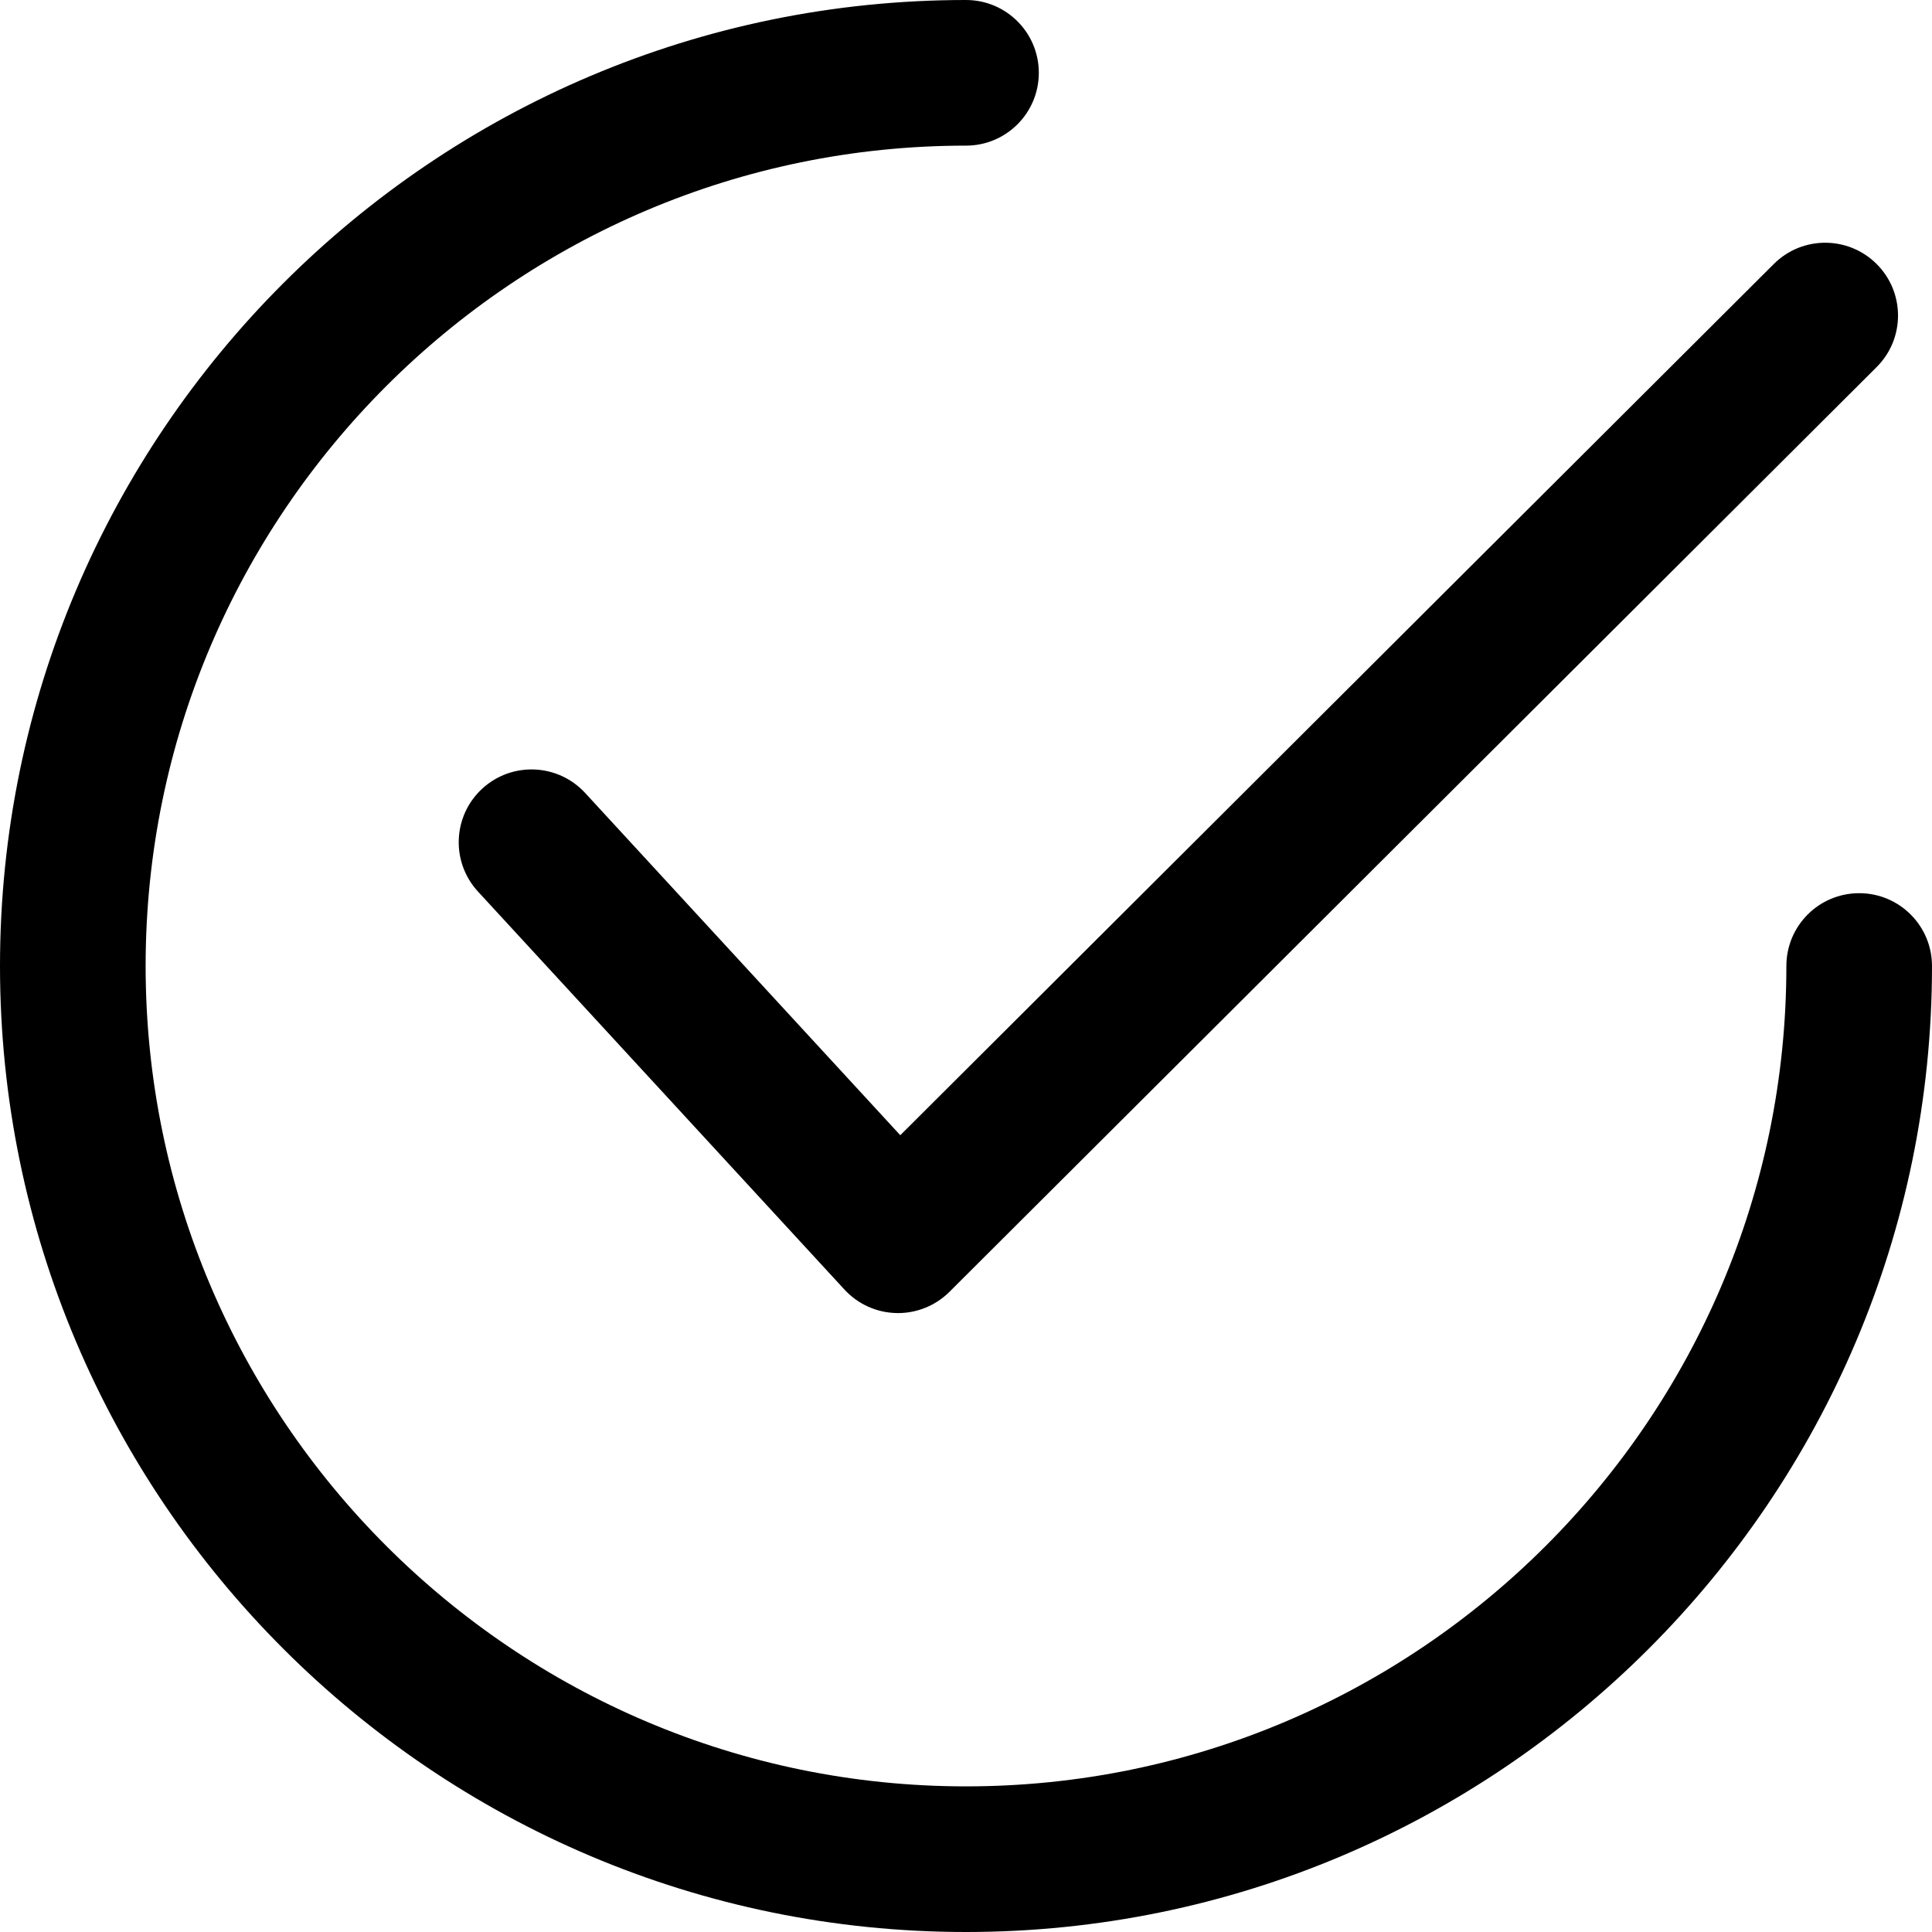
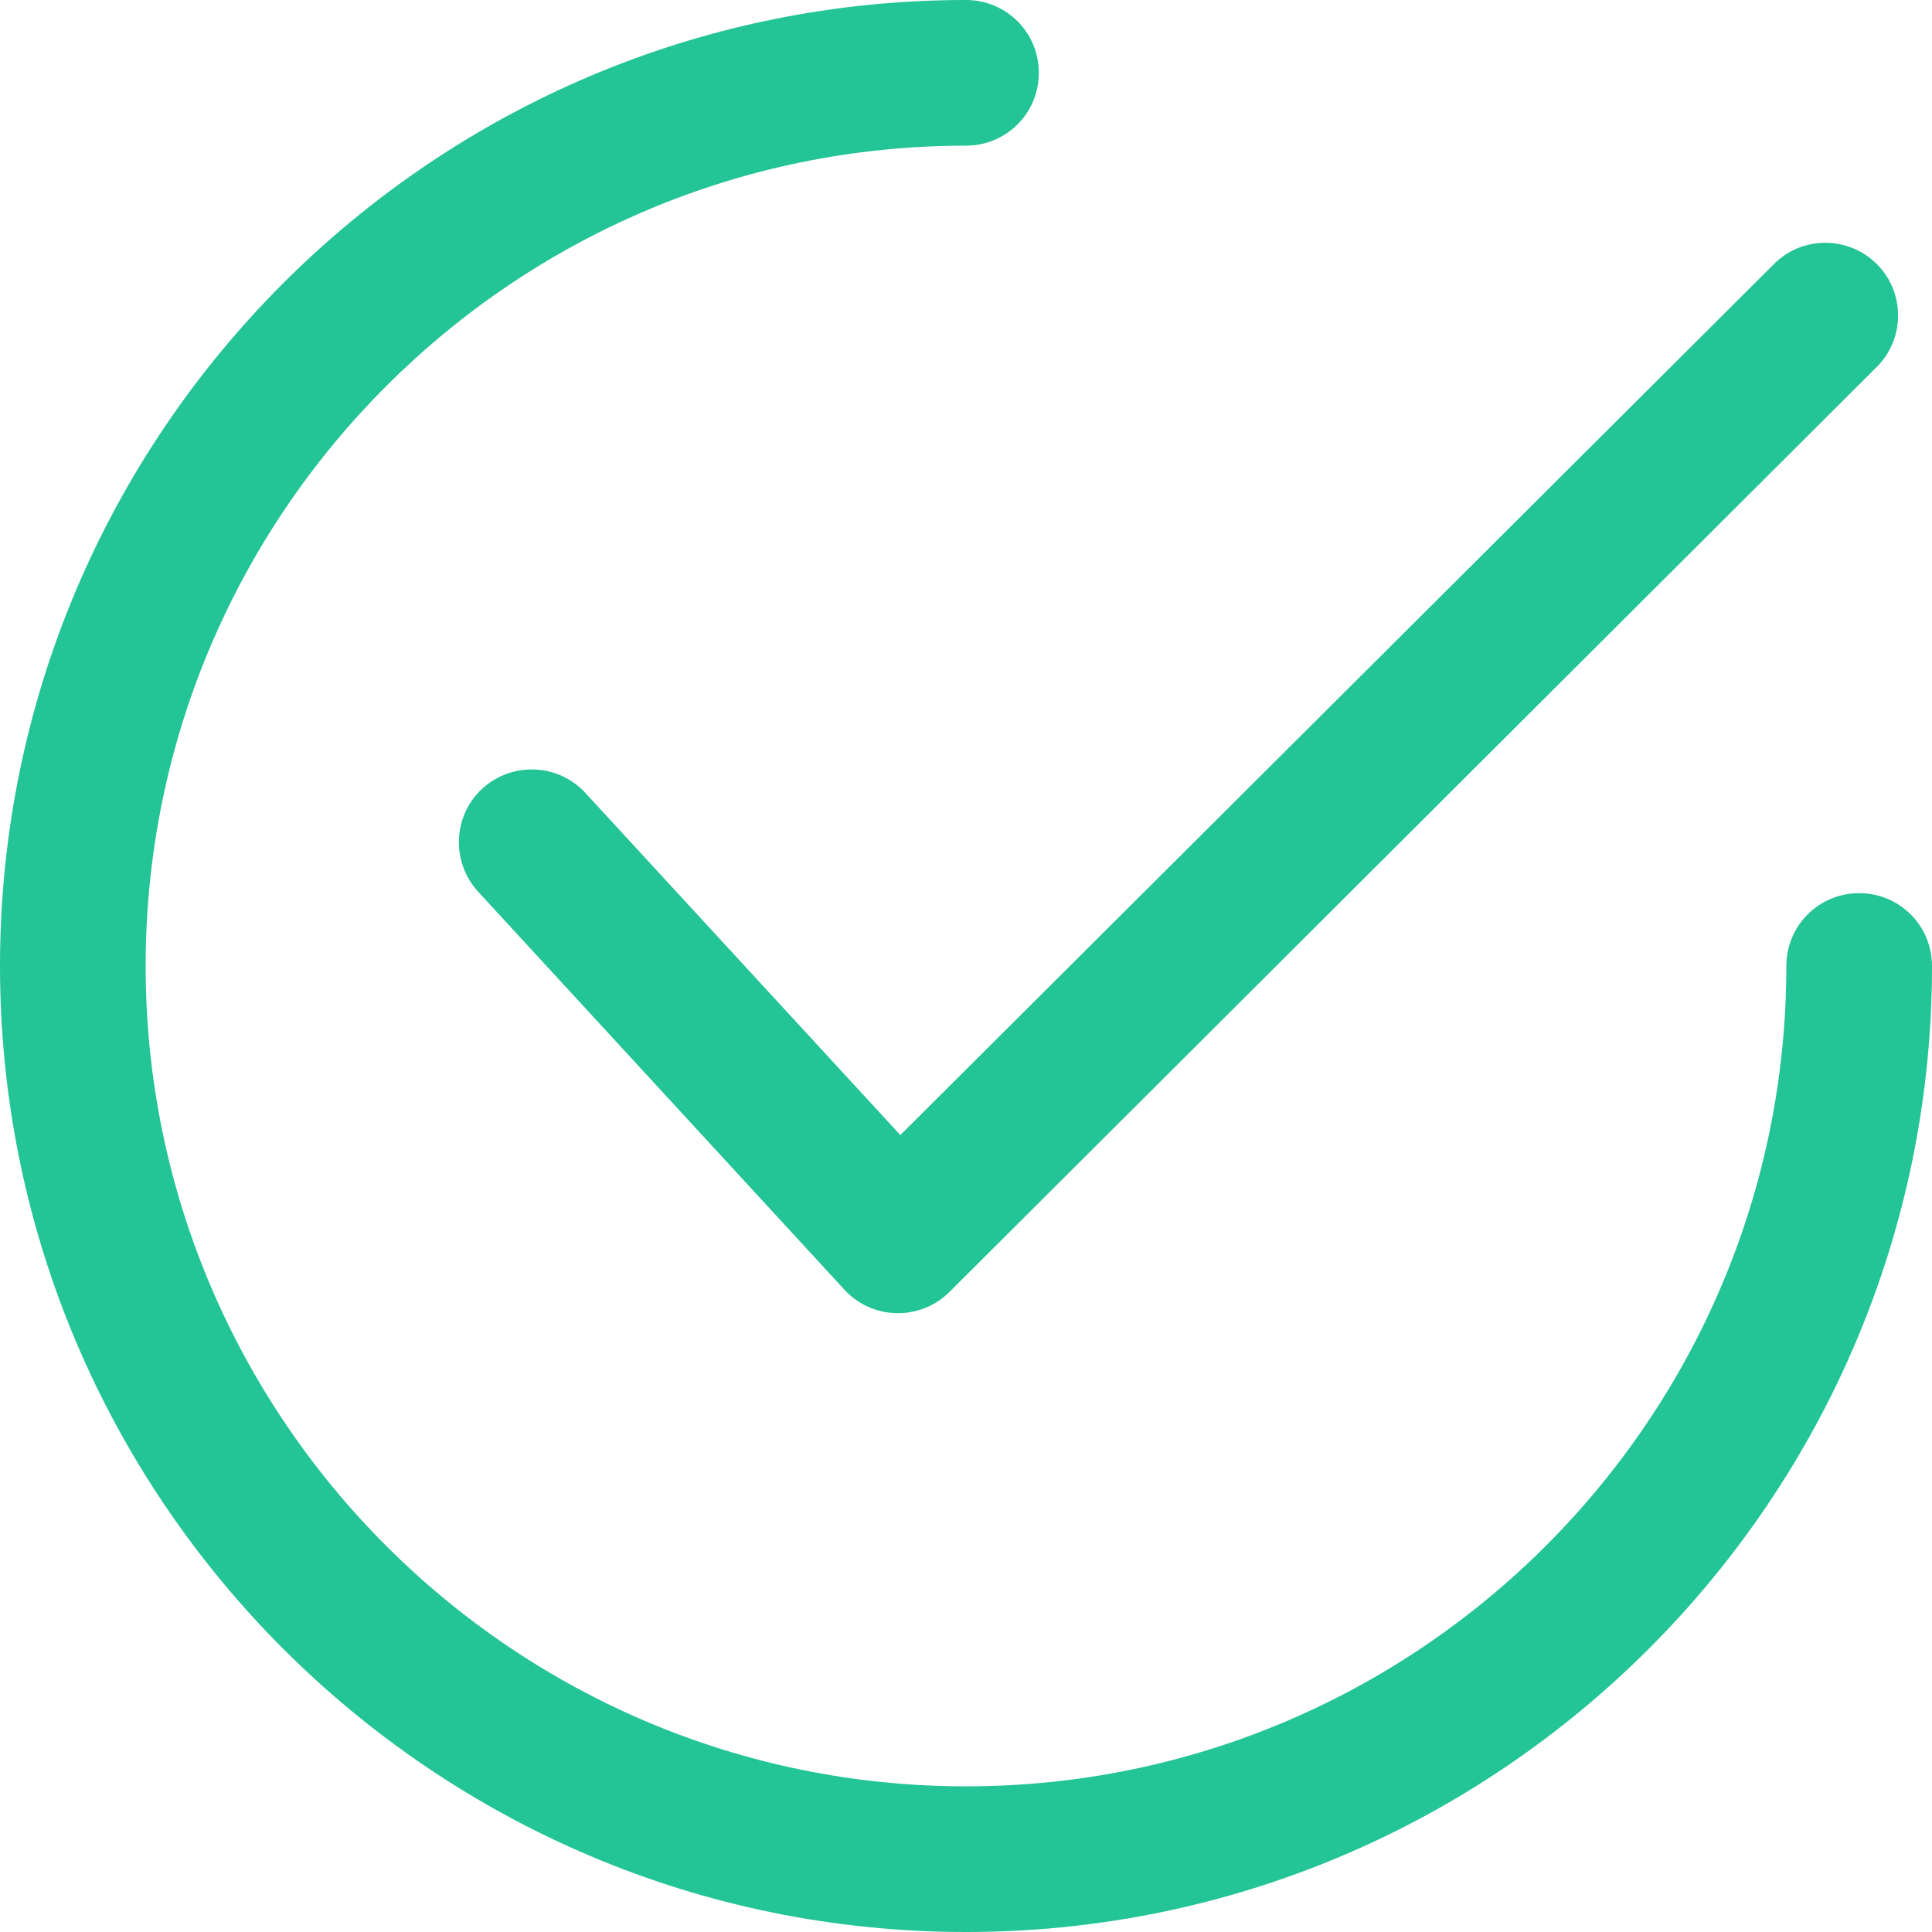
- <svg xmlns="http://www.w3.org/2000/svg" version="1.1" id="Capa_1" x="0px" y="0px" viewBox="0 0 512 512" style="enable-background:new 0 0 512 512;" xml:space="preserve">
+ <svg xmlns="http://www.w3.org/2000/svg" version="1.1" id="Capa_1" x="0px" y="0px" viewBox="6 -6 512 512" style="enable-background:new 6 -6 512 512;" xml:space="preserve">
+   <style type="text/css">
+ 	.st0{fill:#23C495;}
+ </style>
  <g>
    <g>
-       <path d="M497.36,69.995c-7.532-7.545-19.753-7.558-27.285-0.032L238.582,300.845l-83.522-90.713    c-7.217-7.834-19.419-8.342-27.266-1.126c-7.841,7.217-8.343,19.425-1.126,27.266l97.126,105.481    c3.557,3.866,8.535,6.111,13.784,6.22c0.141,0.006,0.277,0.006,0.412,0.006c5.101,0,10.008-2.026,13.623-5.628L497.322,97.286    C504.873,89.761,504.886,77.54,497.36,69.995z" />
+       <path class="st0" d="M503.4,64c-7.5-7.5-19.8-7.6-27.3,0L244.6,294.8l-83.5-90.7c-7.2-7.8-19.4-8.3-27.3-1.1    c-7.8,7.2-8.3,19.4-1.1,27.3l97.1,105.5c3.6,3.9,8.5,6.1,13.8,6.2c0.1,0,0.3,0,0.4,0c5.1,0,10-2,13.6-5.6L503.3,91.3    C510.9,83.8,510.9,71.5,503.4,64z" />
    </g>
  </g>
  <g>
    <g>
-       <path d="M492.703,236.703c-10.658,0-19.296,8.638-19.296,19.297c0,119.883-97.524,217.407-217.407,217.407    c-119.876,0-217.407-97.524-217.407-217.407c0-119.876,97.531-217.407,217.407-217.407c10.658,0,19.297-8.638,19.297-19.296    C275.297,8.638,266.658,0,256,0C114.84,0,0,114.84,0,256c0,141.154,114.84,256,256,256c141.154,0,256-114.846,256-256    C512,245.342,503.362,236.703,492.703,236.703z" />
+       <path class="st0" d="M498.7,230.7c-10.7,0-19.3,8.6-19.3,19.3c0,119.9-97.5,217.4-217.4,217.4c-119.9,0-217.4-97.5-217.4-217.4    c0-119.9,97.5-217.4,217.4-217.4c10.7,0,19.3-8.6,19.3-19.3C281.3,2.6,272.7-6,262-6C120.8-6,6,108.8,6,250    c0,141.2,114.8,256,256,256c141.2,0,256-114.8,256-256C518,239.3,509.4,230.7,498.7,230.7z" />
    </g>
  </g>
-   <g>
- </g>
-   <g>
- </g>
-   <g>
- </g>
-   <g>
- </g>
-   <g>
- </g>
-   <g>
- </g>
-   <g>
- </g>
-   <g>
- </g>
-   <g>
- </g>
-   <g>
- </g>
-   <g>
- </g>
-   <g>
- </g>
-   <g>
- </g>
-   <g>
- </g>
-   <g>
- </g>
</svg>
